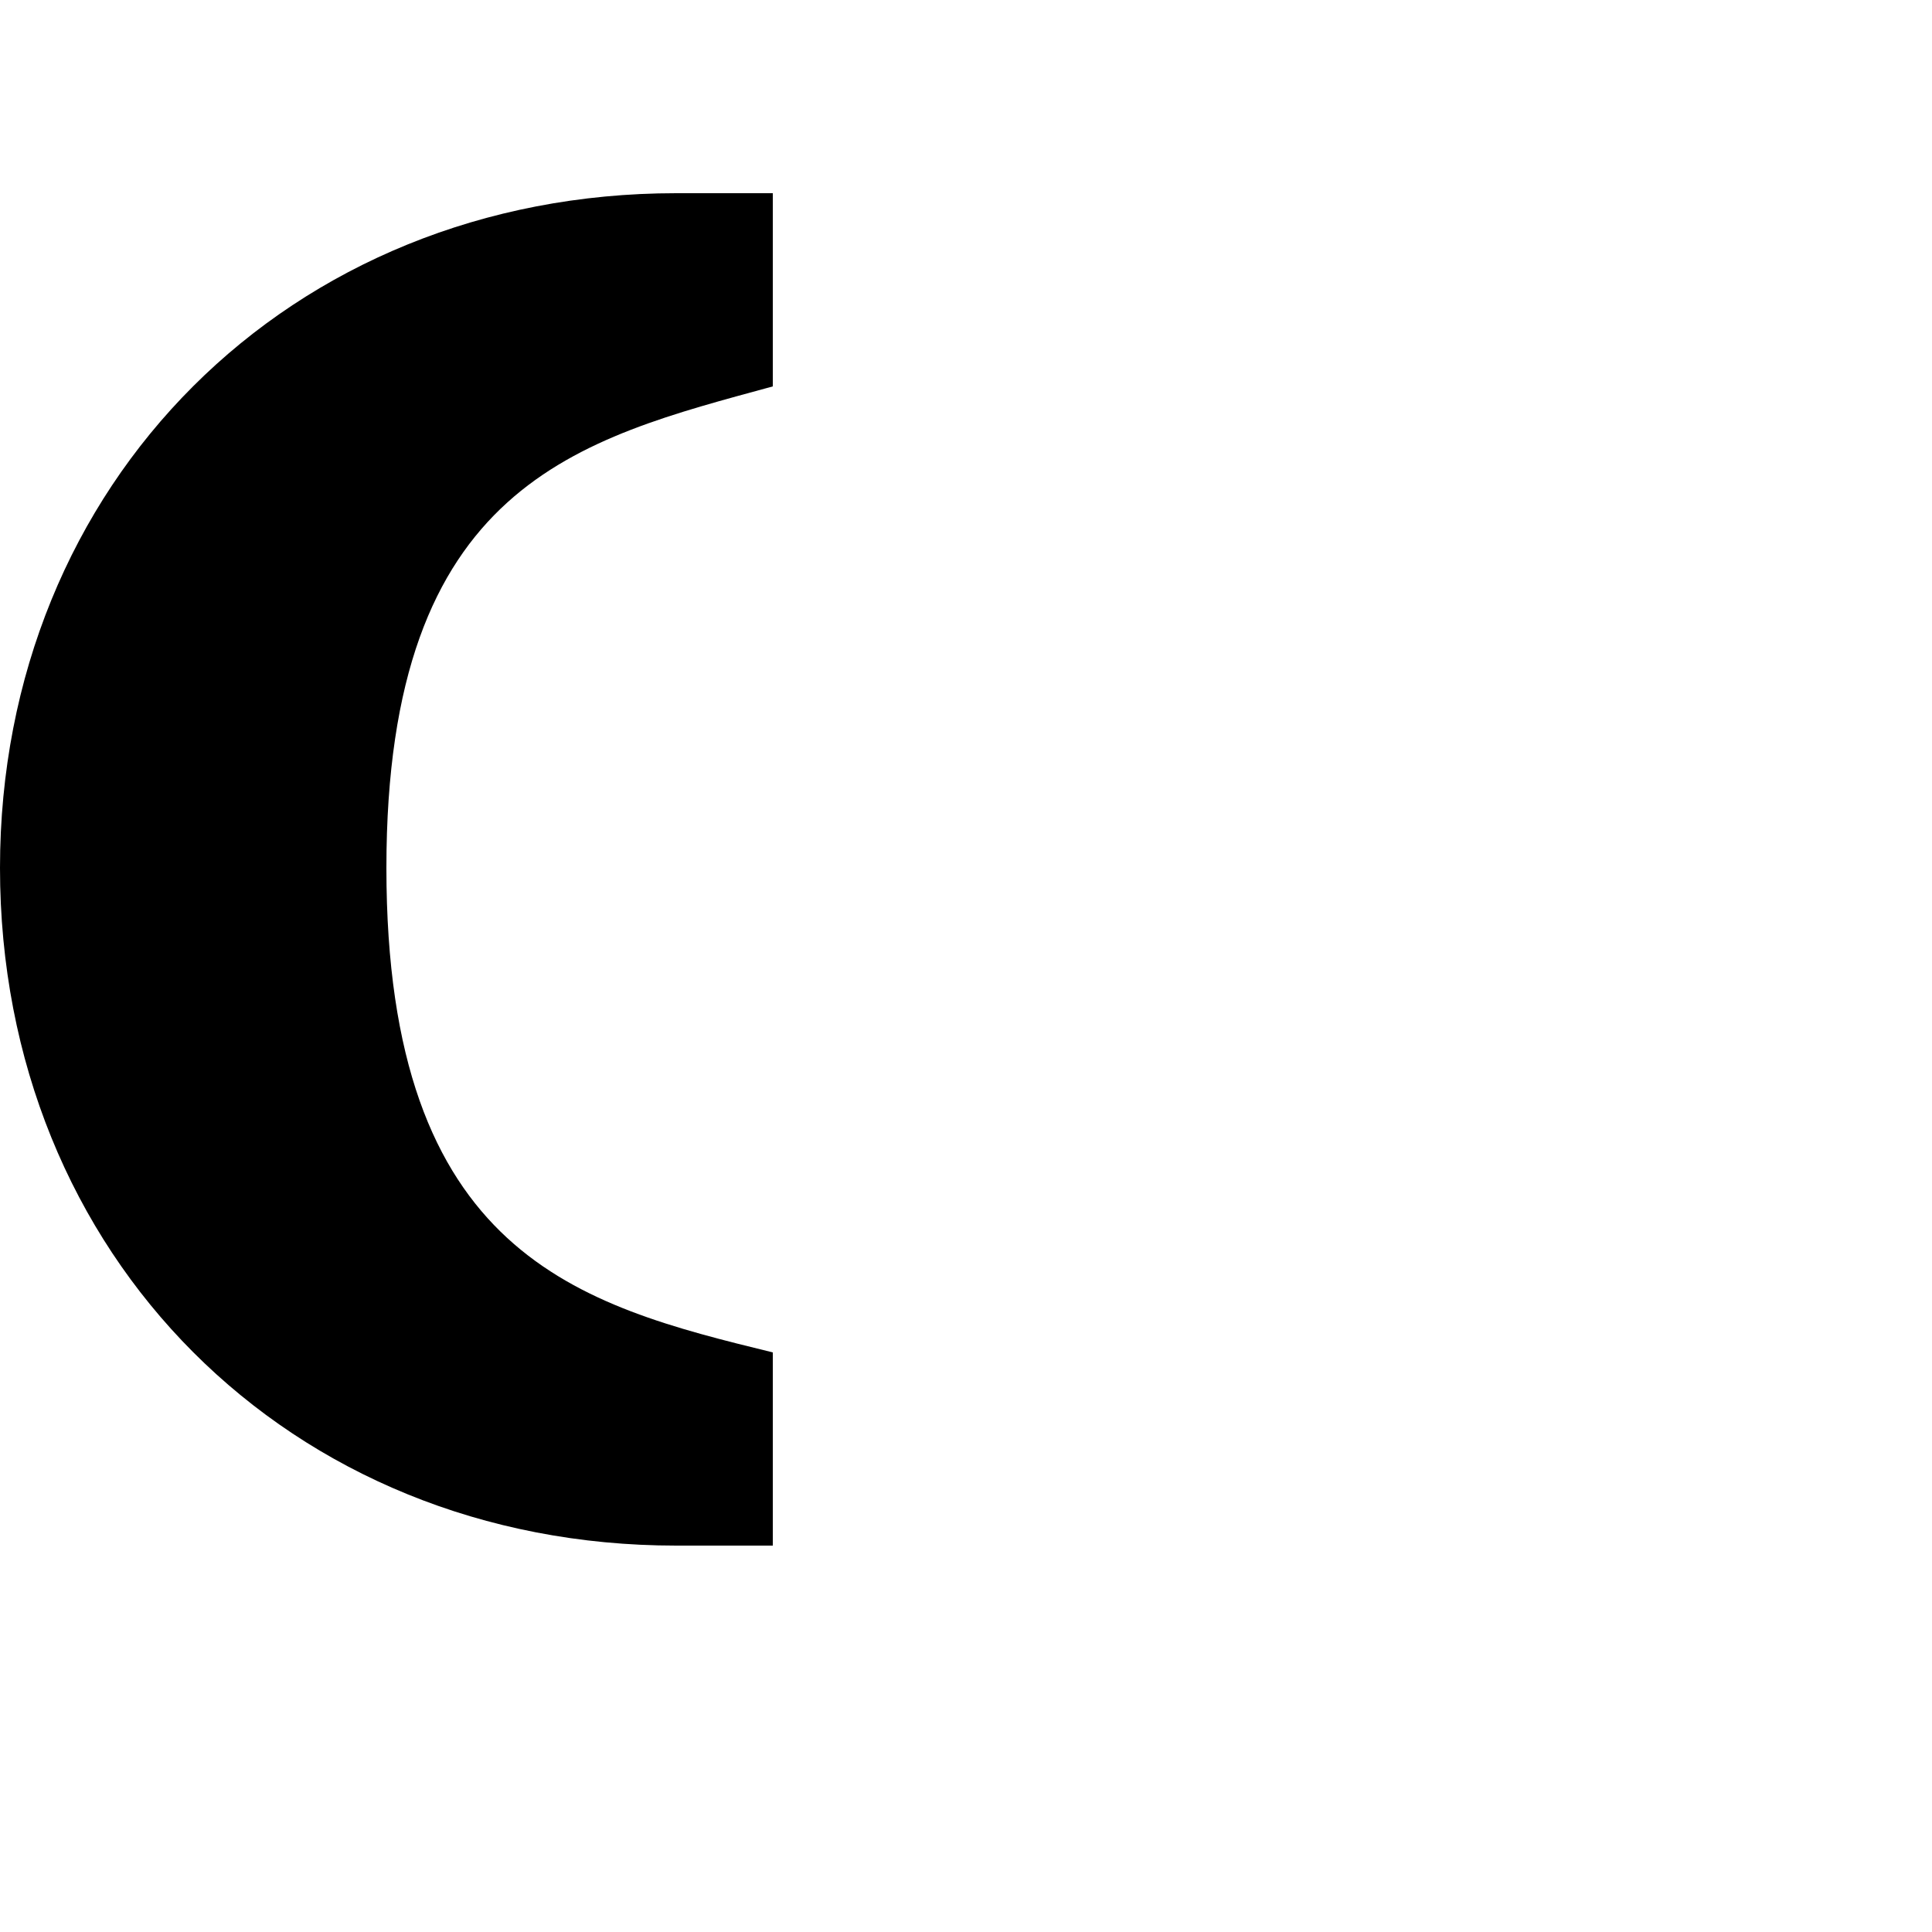
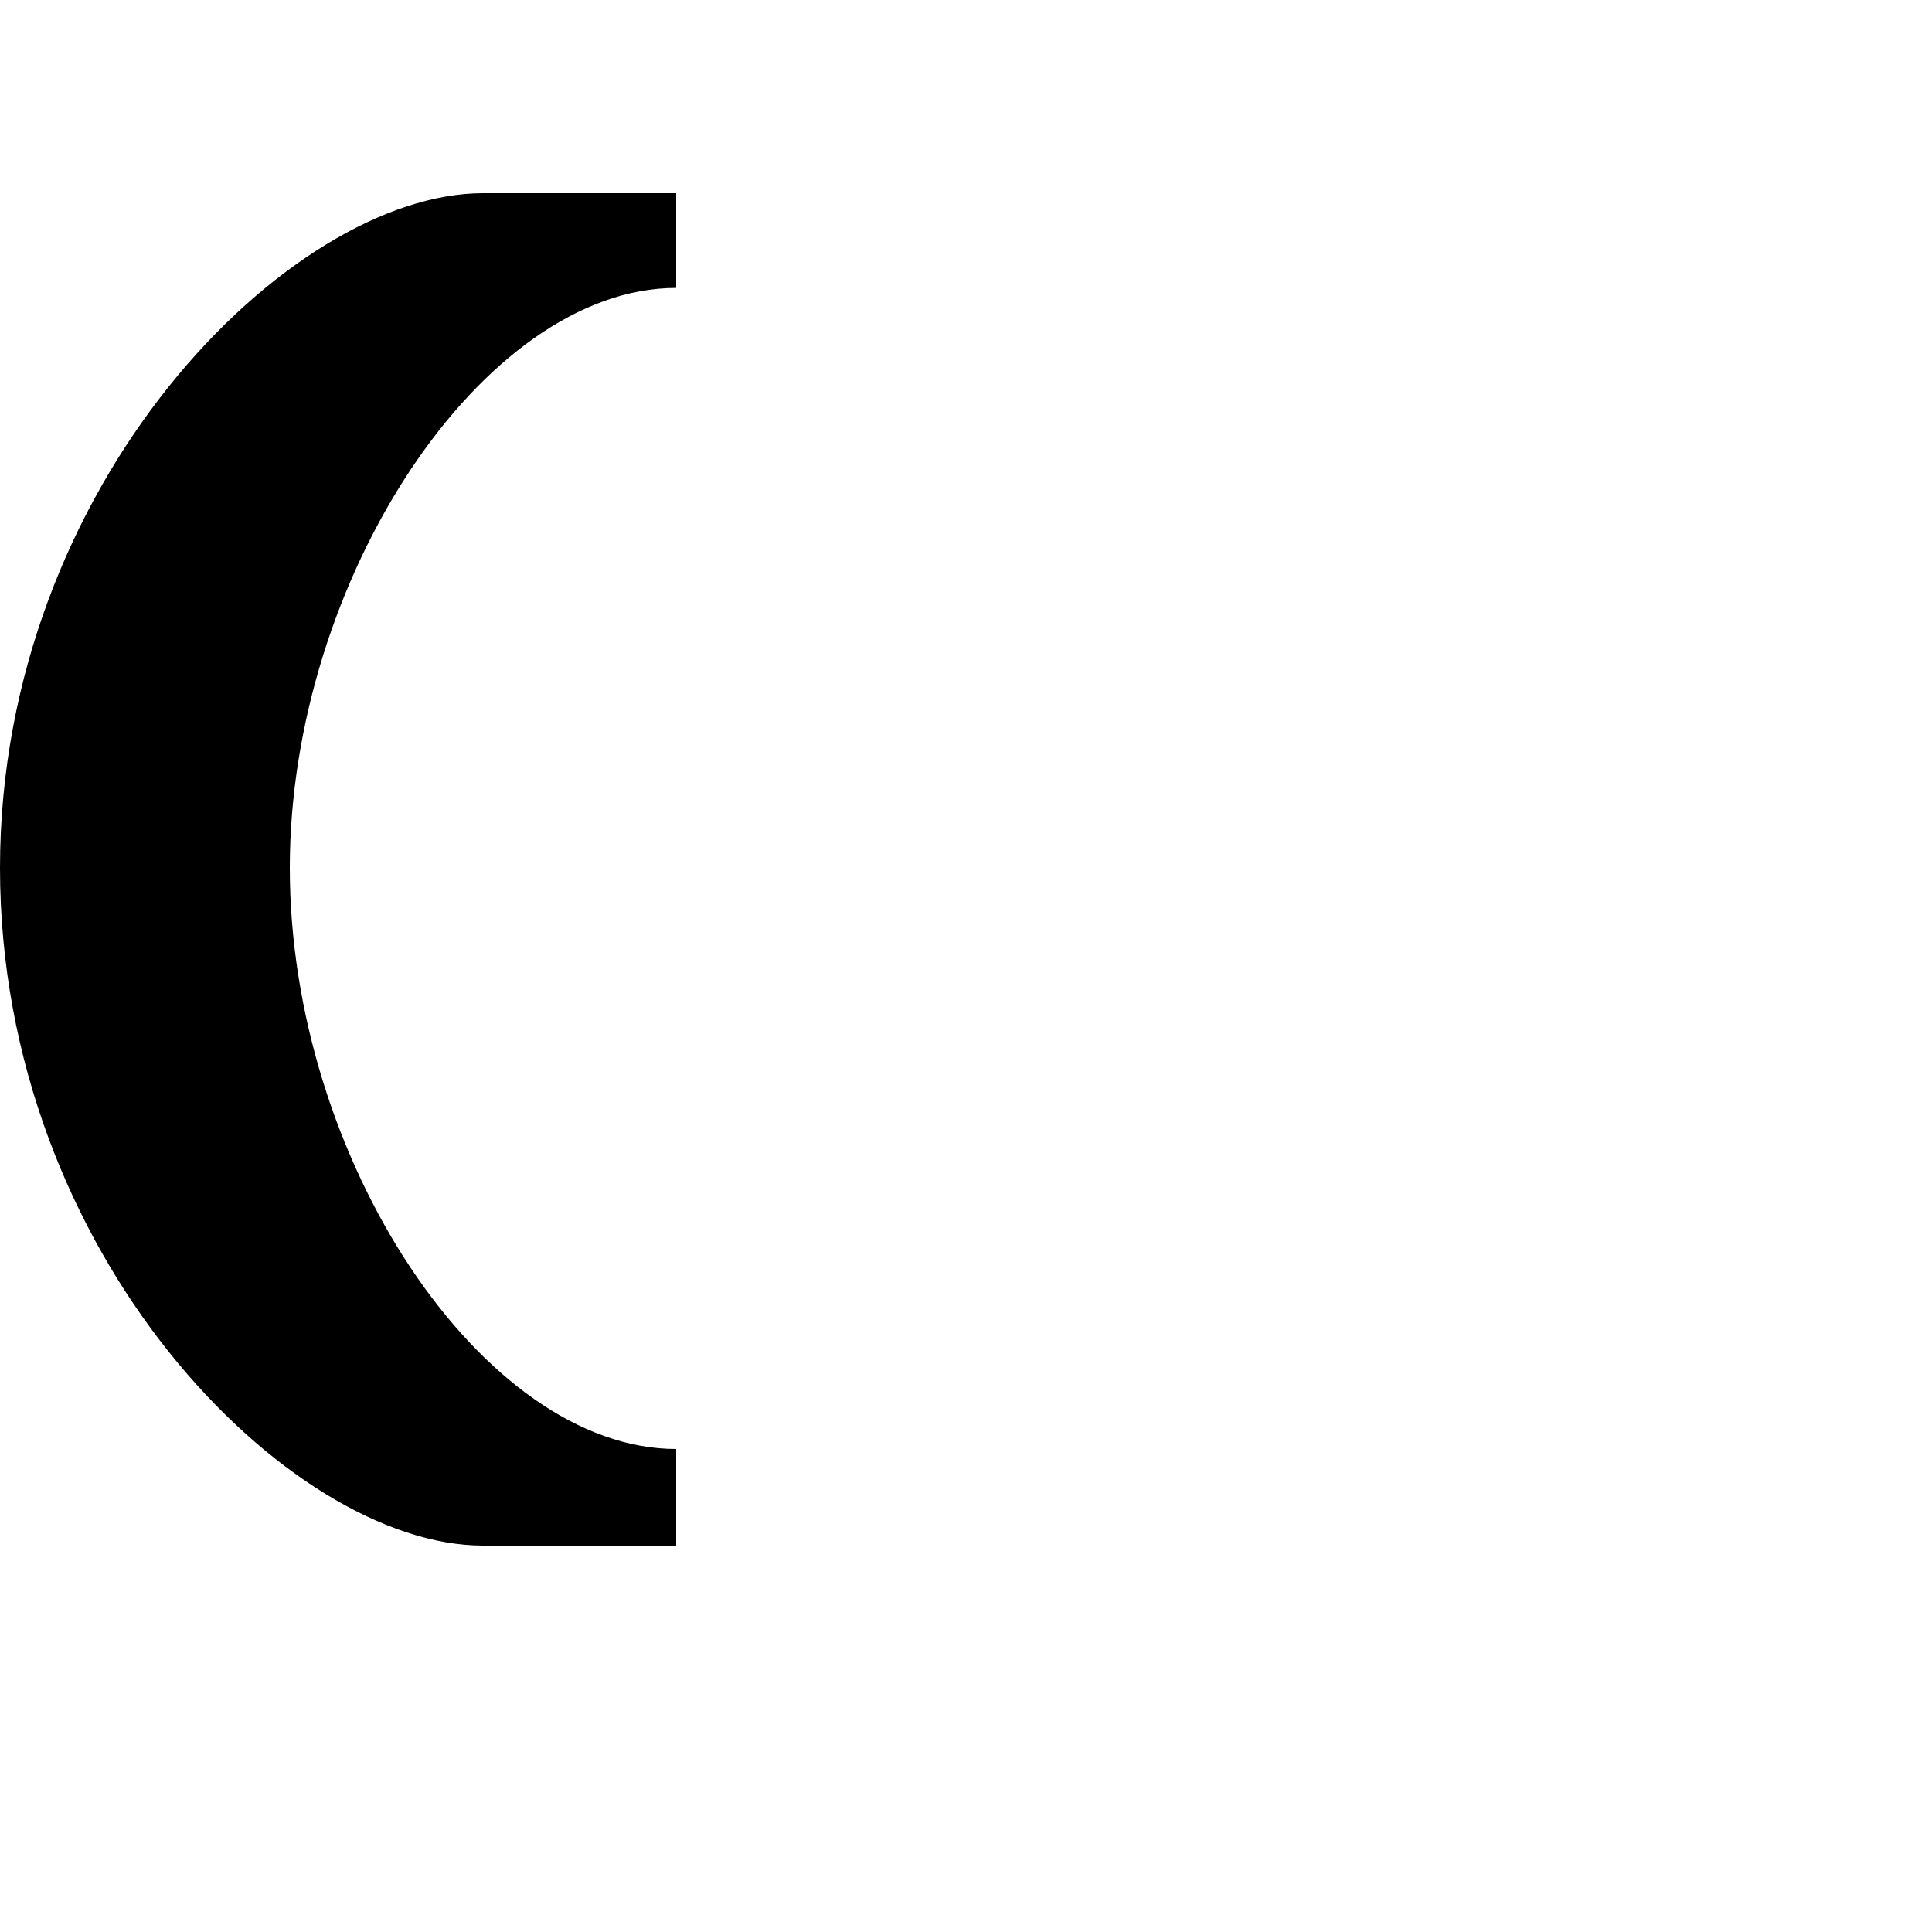
<svg xmlns="http://www.w3.org/2000/svg" height="1024" width="1024" version="1.1" id="svg4375" viewBox="0 0 1024 1024" xml:space="preserve">
  <defs id="defs4">
    <linearGradient id="linearGradient8000">
      <stop style="stop-color:#000000;stop-opacity:1;" offset="0" id="stop7998" />
    </linearGradient>
    <clipPath clipPathUnits="userSpaceOnUse" id="clipPath6029">
      <g id="use6031" />
    </clipPath>
  </defs>
  <g id="layer1" style="display:inline">
-     <path style="display:inline;fill:#000000" d="m 358.4,102.4 51.2,0 V 204.8 C 307.2,232.8 204.8,256 204.8,460 c 0,205.6 102.4,231.8 204.8,256.8 v 102.4 l -51.2,0 C 153.6,819.2 0,665.6 0,460 0,256 153.6,102.4 358.4,102.4 Z" id="path12757" />
+     <path style="display:inline;fill:#000000" d="m 256,102.4 h 102.4 v 50.2 C 256,152.6 153.6,307.2 153.6,460 c 0,154.4 102.4,308 204.8,308 v 51.2 H 256 C 153.6,819.2 0,665.6 0,460 0,256 153.6,102.4 256,102.4 Z" id="path12757" />
  </g>
</svg>
